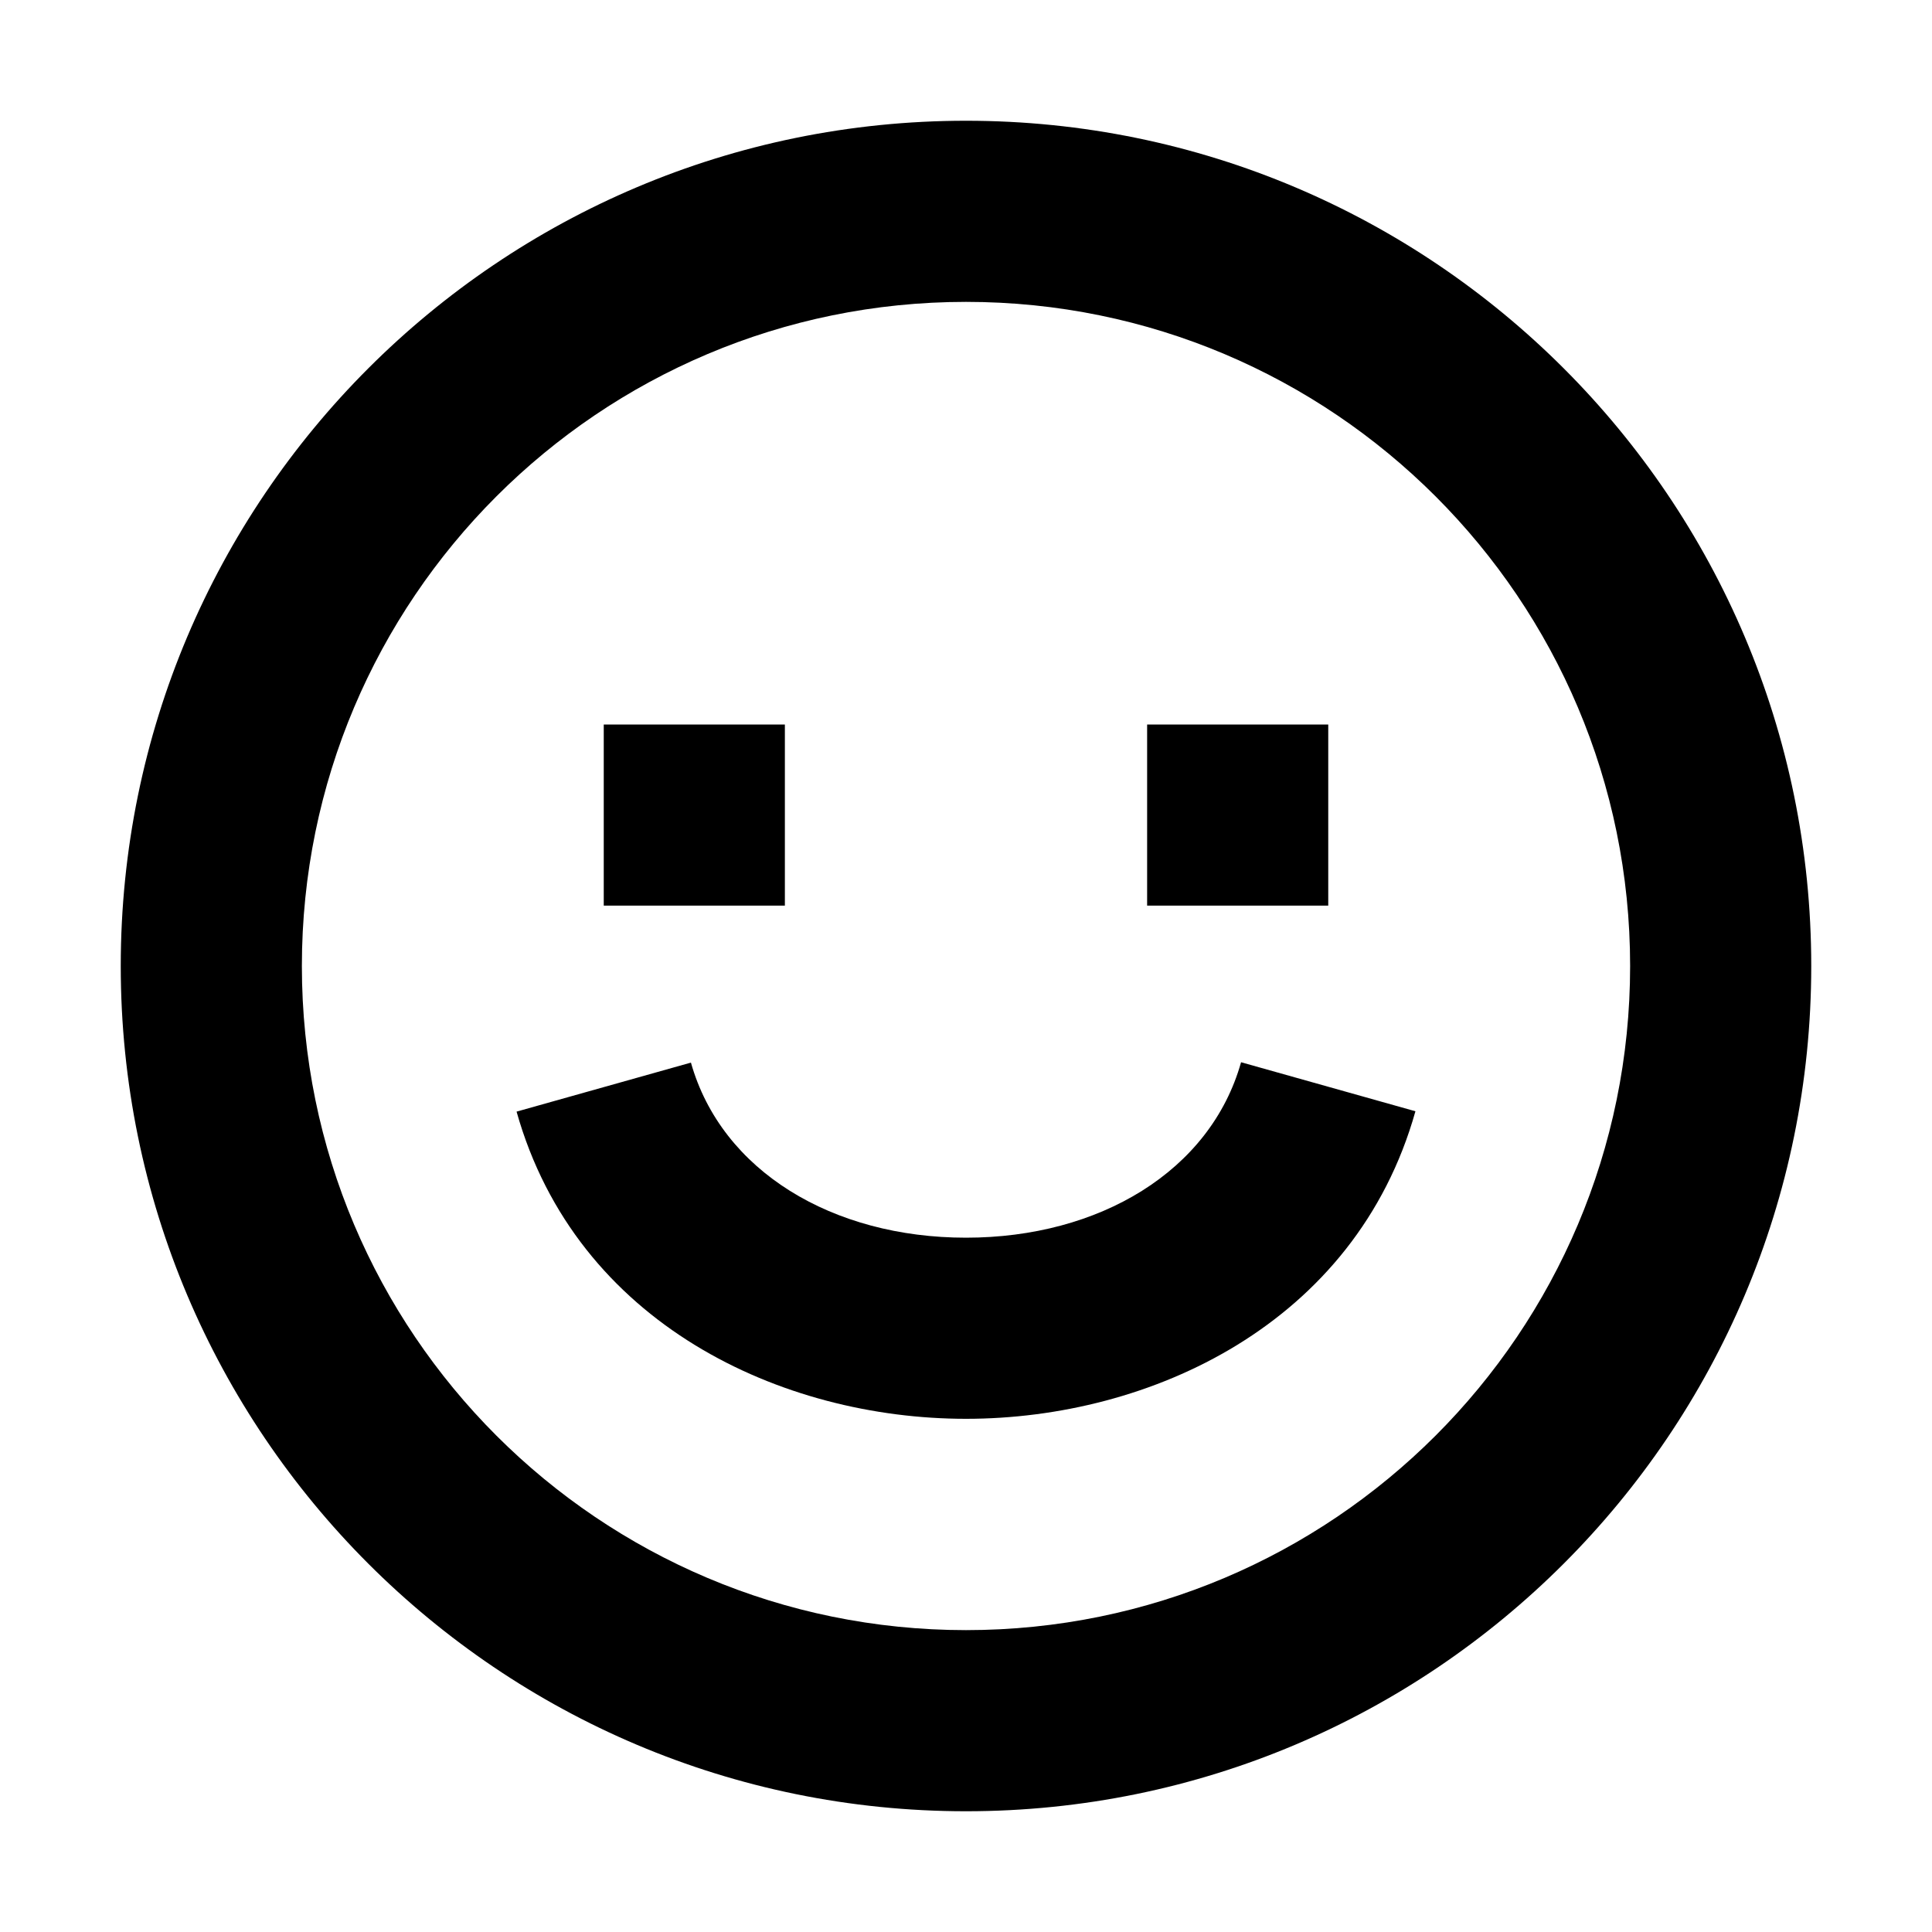
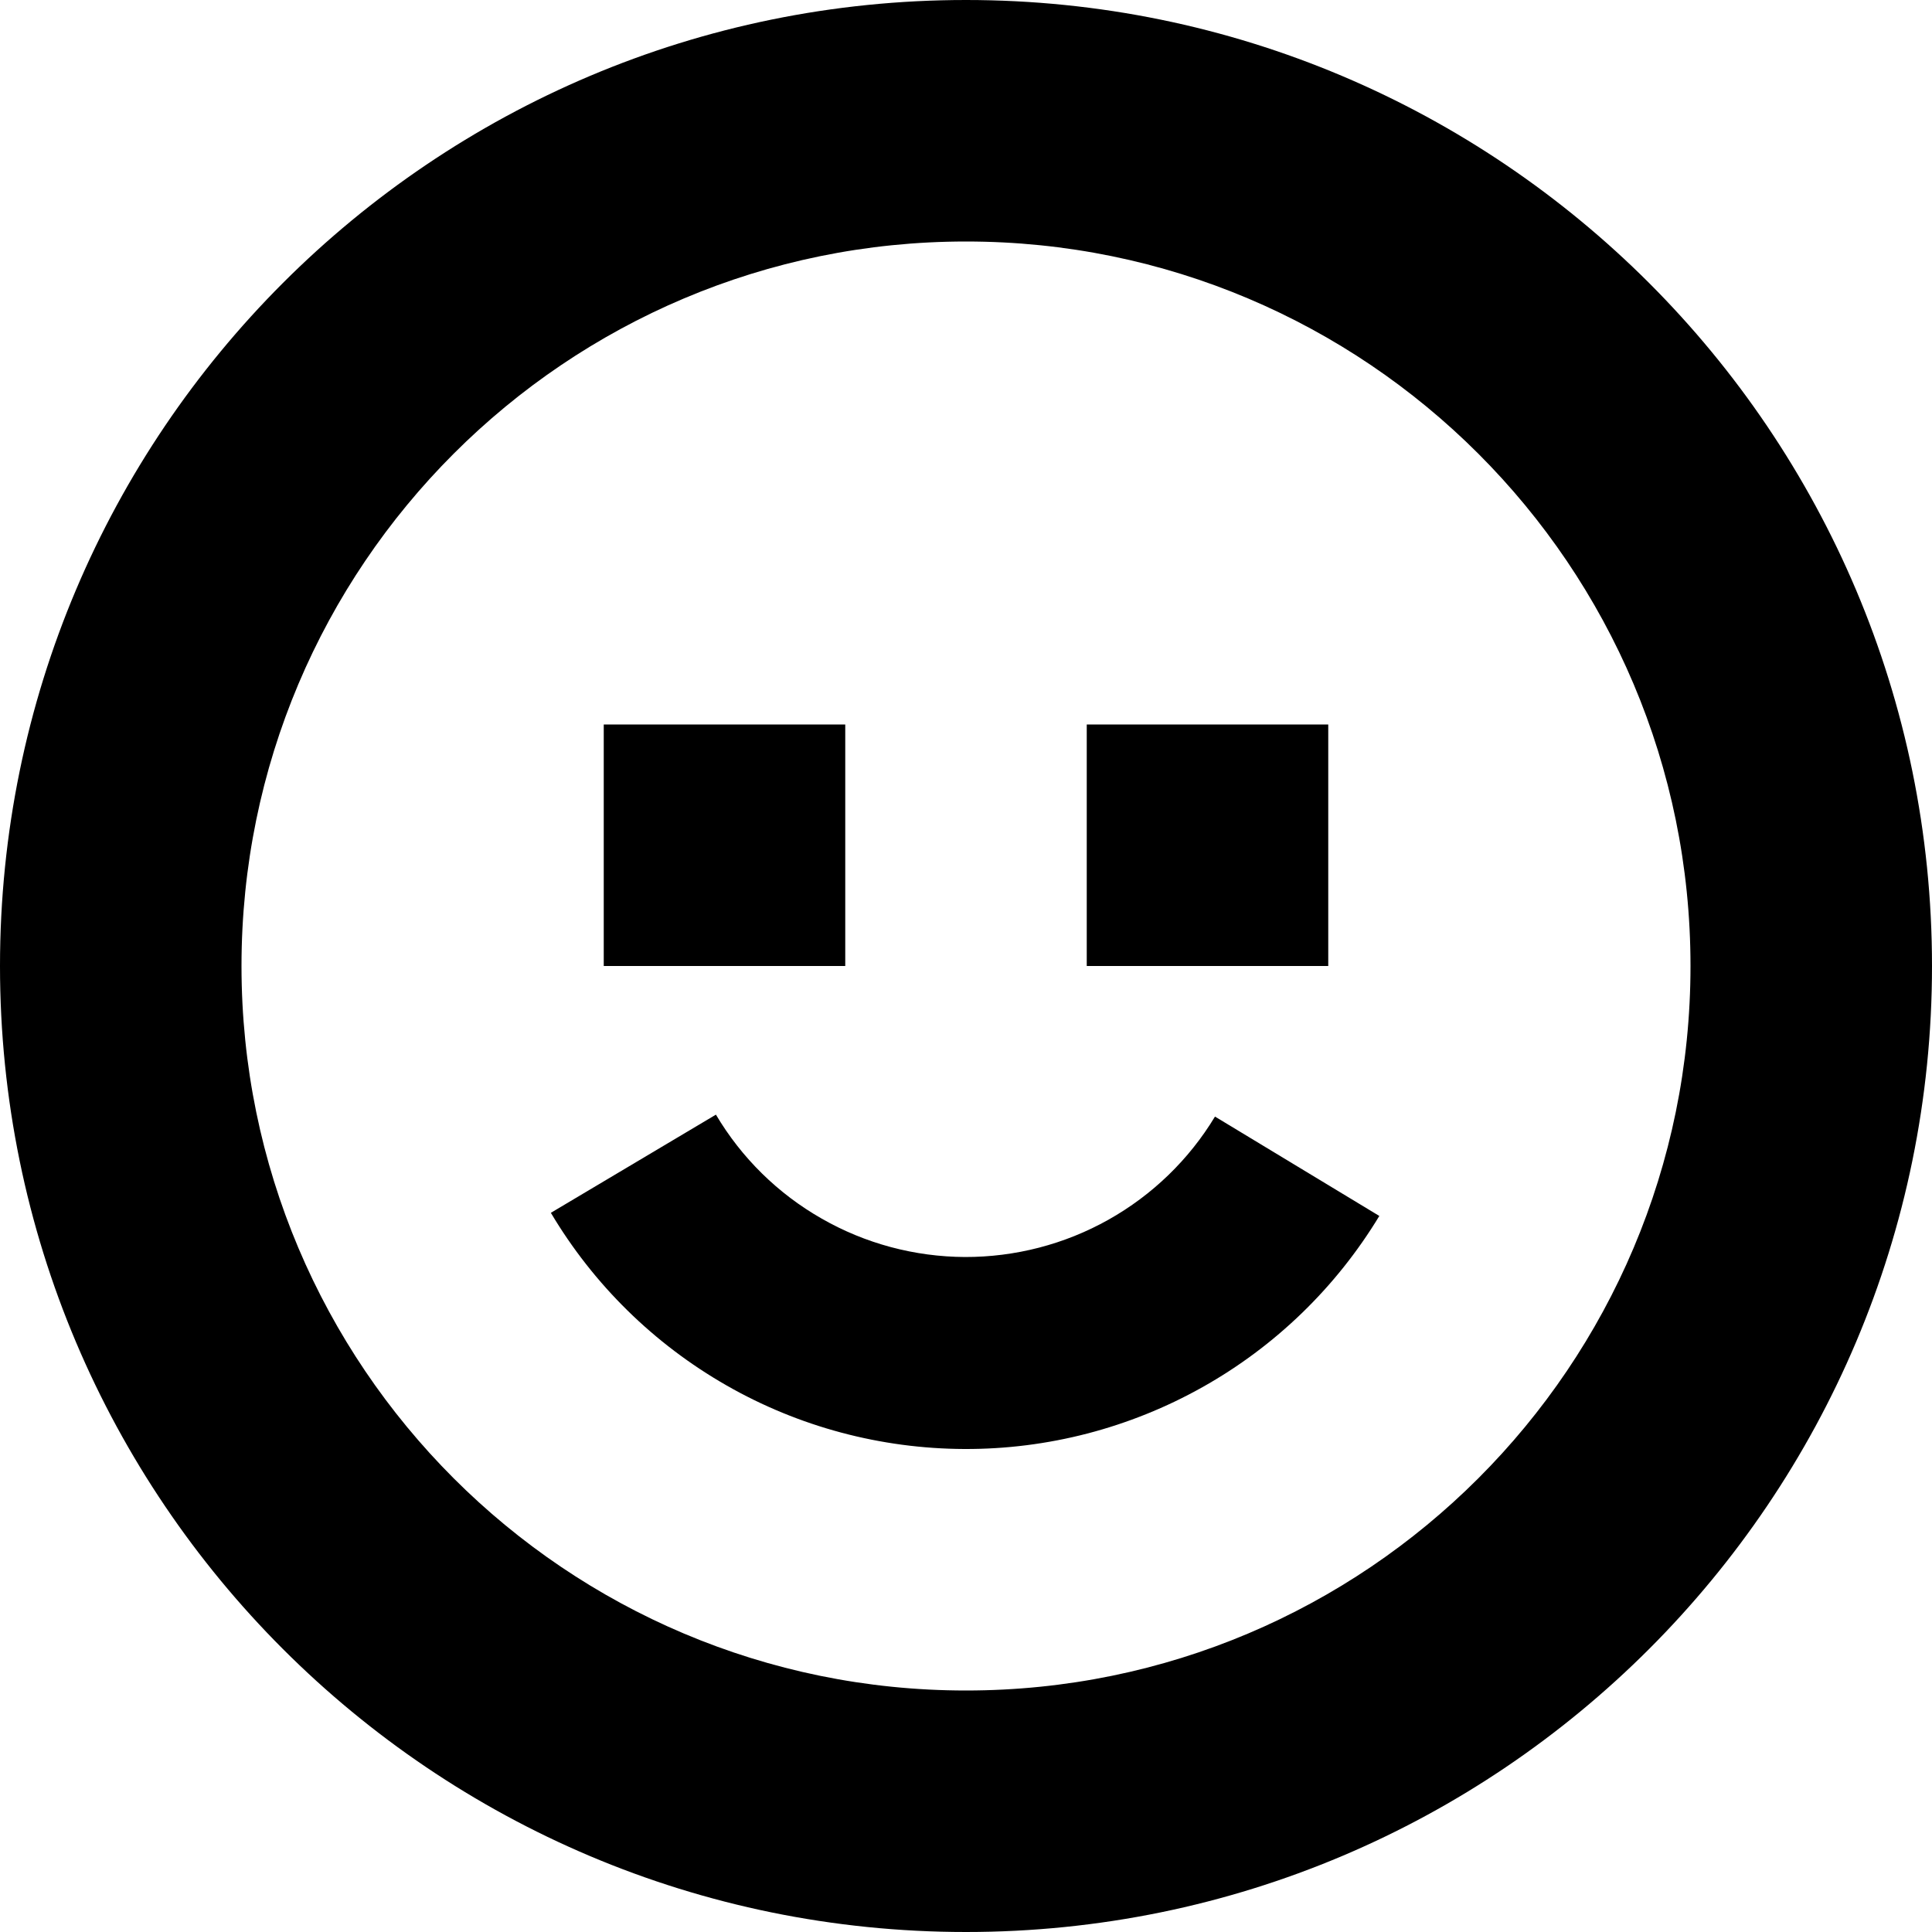
- <svg xmlns="http://www.w3.org/2000/svg" viewBox="0 0 16 16">
-   <path d="M6.5 6H5v1.5h1.5V6zM9.5 6H11v1.5H9.5V6zM10.278 8.797C10.024 9.7 9.102 10.25 8 10.25c-1.103 0-2.024-.55-2.278-1.45l-1.444.406c.496 1.762 2.2 2.544 3.722 2.544 1.523 0 3.226-.783 3.722-2.547l-1.444-.406z" />
-   <path fill-rule="evenodd" clip-rule="evenodd" d="M15 8A7 7 0 111 8a7 7 0 0114 0zm-1.5 0a5.5 5.5 0 11-11 0 5.5 5.5 0 0111 0z" />
+ <svg xmlns="http://www.w3.org/2000/svg" width="16" height="16" viewBox="0 0 16 16" fill="none">
+   <path d="M16 8C16 12.418 12.418 16 8 16C3.582 16 0 12.418 0 8C0 3.582 3.582 0 8 0C12.418 0 16 3.582 16 8ZM2 8C2 11.314 4.686 14 8 14C11.314 14 14 11.314 14 8C14 4.686 11.314 2 8 2C4.686 2 2 4.686 2 8Z" fill="black" />
+   <path d="M4.562 10.044C4.915 10.638 5.416 11.13 6.016 11.473C6.615 11.816 7.294 11.997 7.985 12C8.676 12.003 9.356 11.826 9.958 11.488C10.561 11.15 11.065 10.661 11.423 10.07L10.062 9.247C9.847 9.603 9.543 9.897 9.18 10.101C8.817 10.305 8.407 10.411 7.991 10.41C7.575 10.408 7.166 10.299 6.805 10.092C6.443 9.886 6.141 9.589 5.929 9.231L4.562 10.044Z" fill="black" />
+   <path d="M9 6H11V8H9V6Z" fill="black" />
+   <path d="M5 6H7V8H5V6Z" fill="black" />
</svg>
